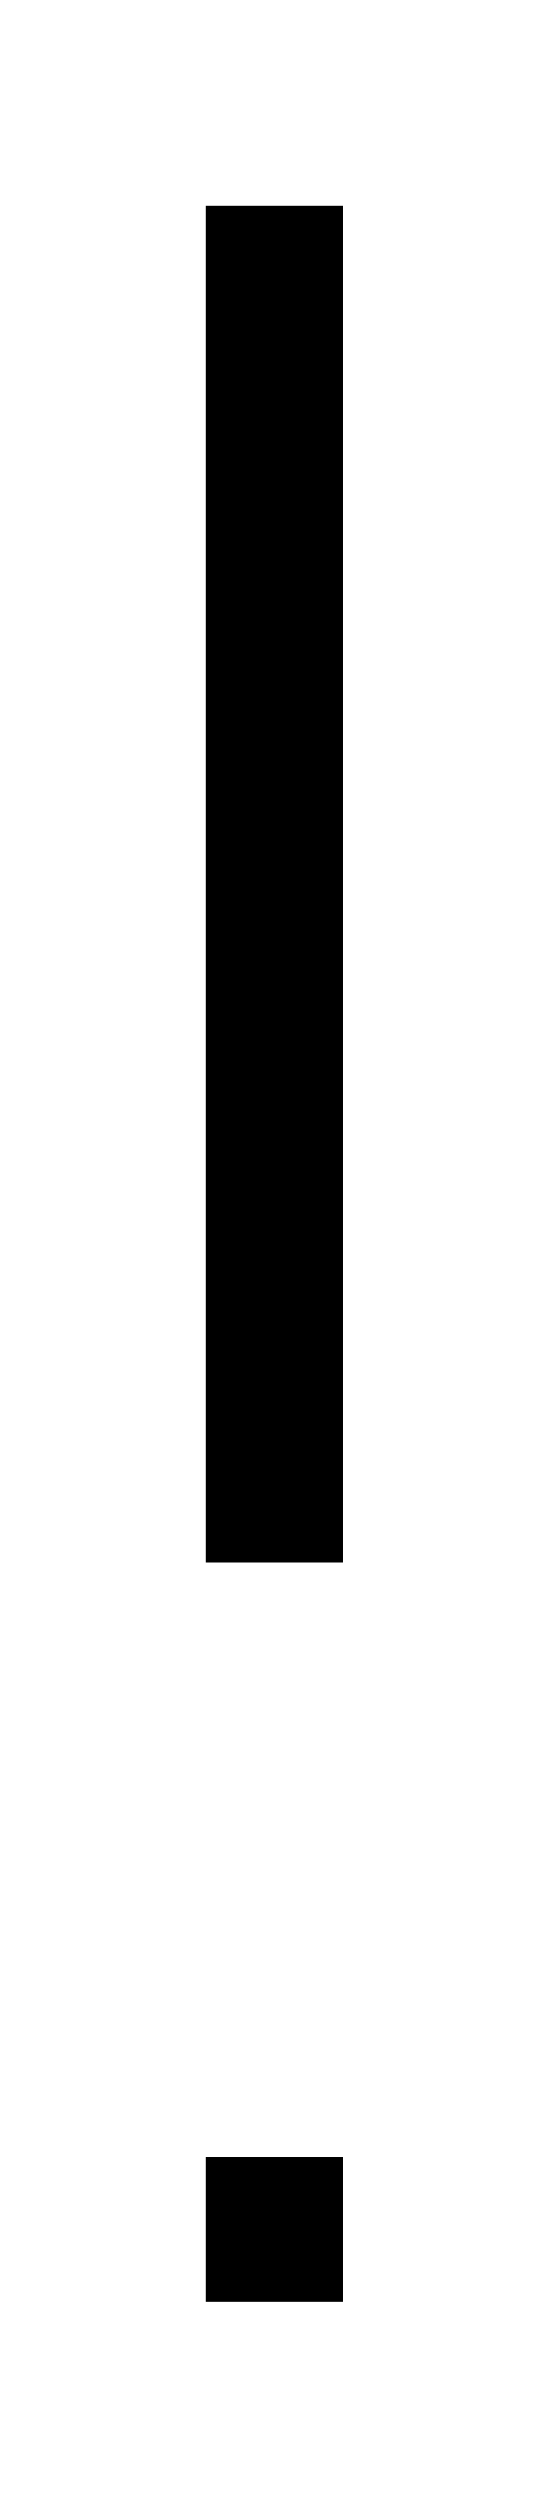
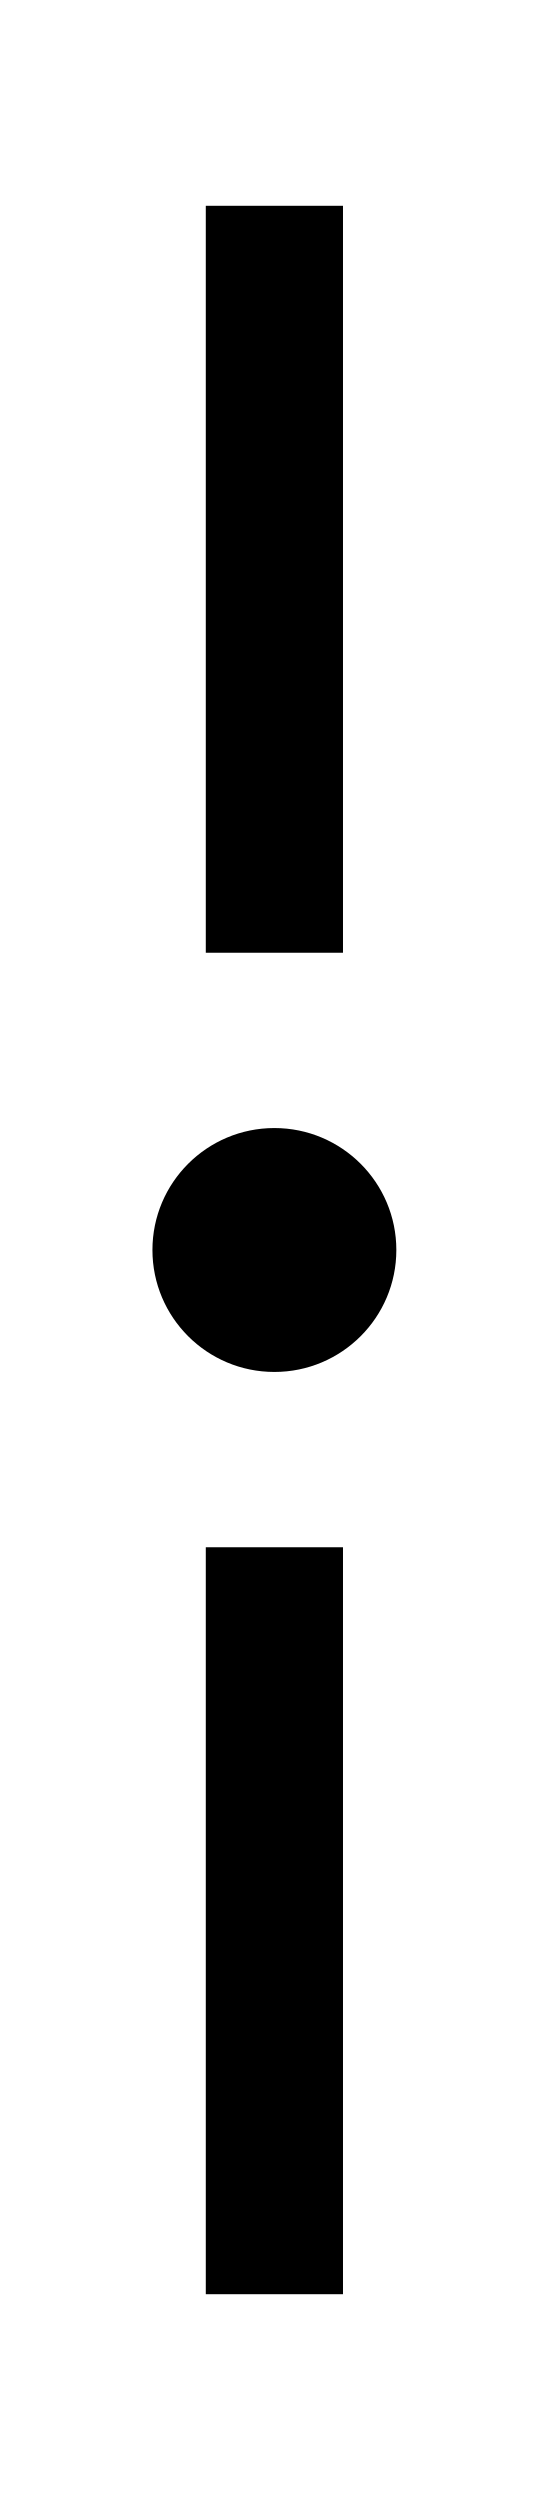
<svg xmlns="http://www.w3.org/2000/svg" viewBox="0 0 36 164" fill="none" stroke="currentColor" stroke-width="9" stroke-linecap="square" stroke-linejoin="miter">
-   <path d="M 18 18 L 18 98" />
-   <path d="M 18 146 L 18 146.5" />
+   <circle cx="18" cy="82" r="8.0" fill="currentColor" stroke="none" />
+   <path d="M 18 18 L 18 58" />
+   <path d="M 18 146 L 18 106" />
</svg>
